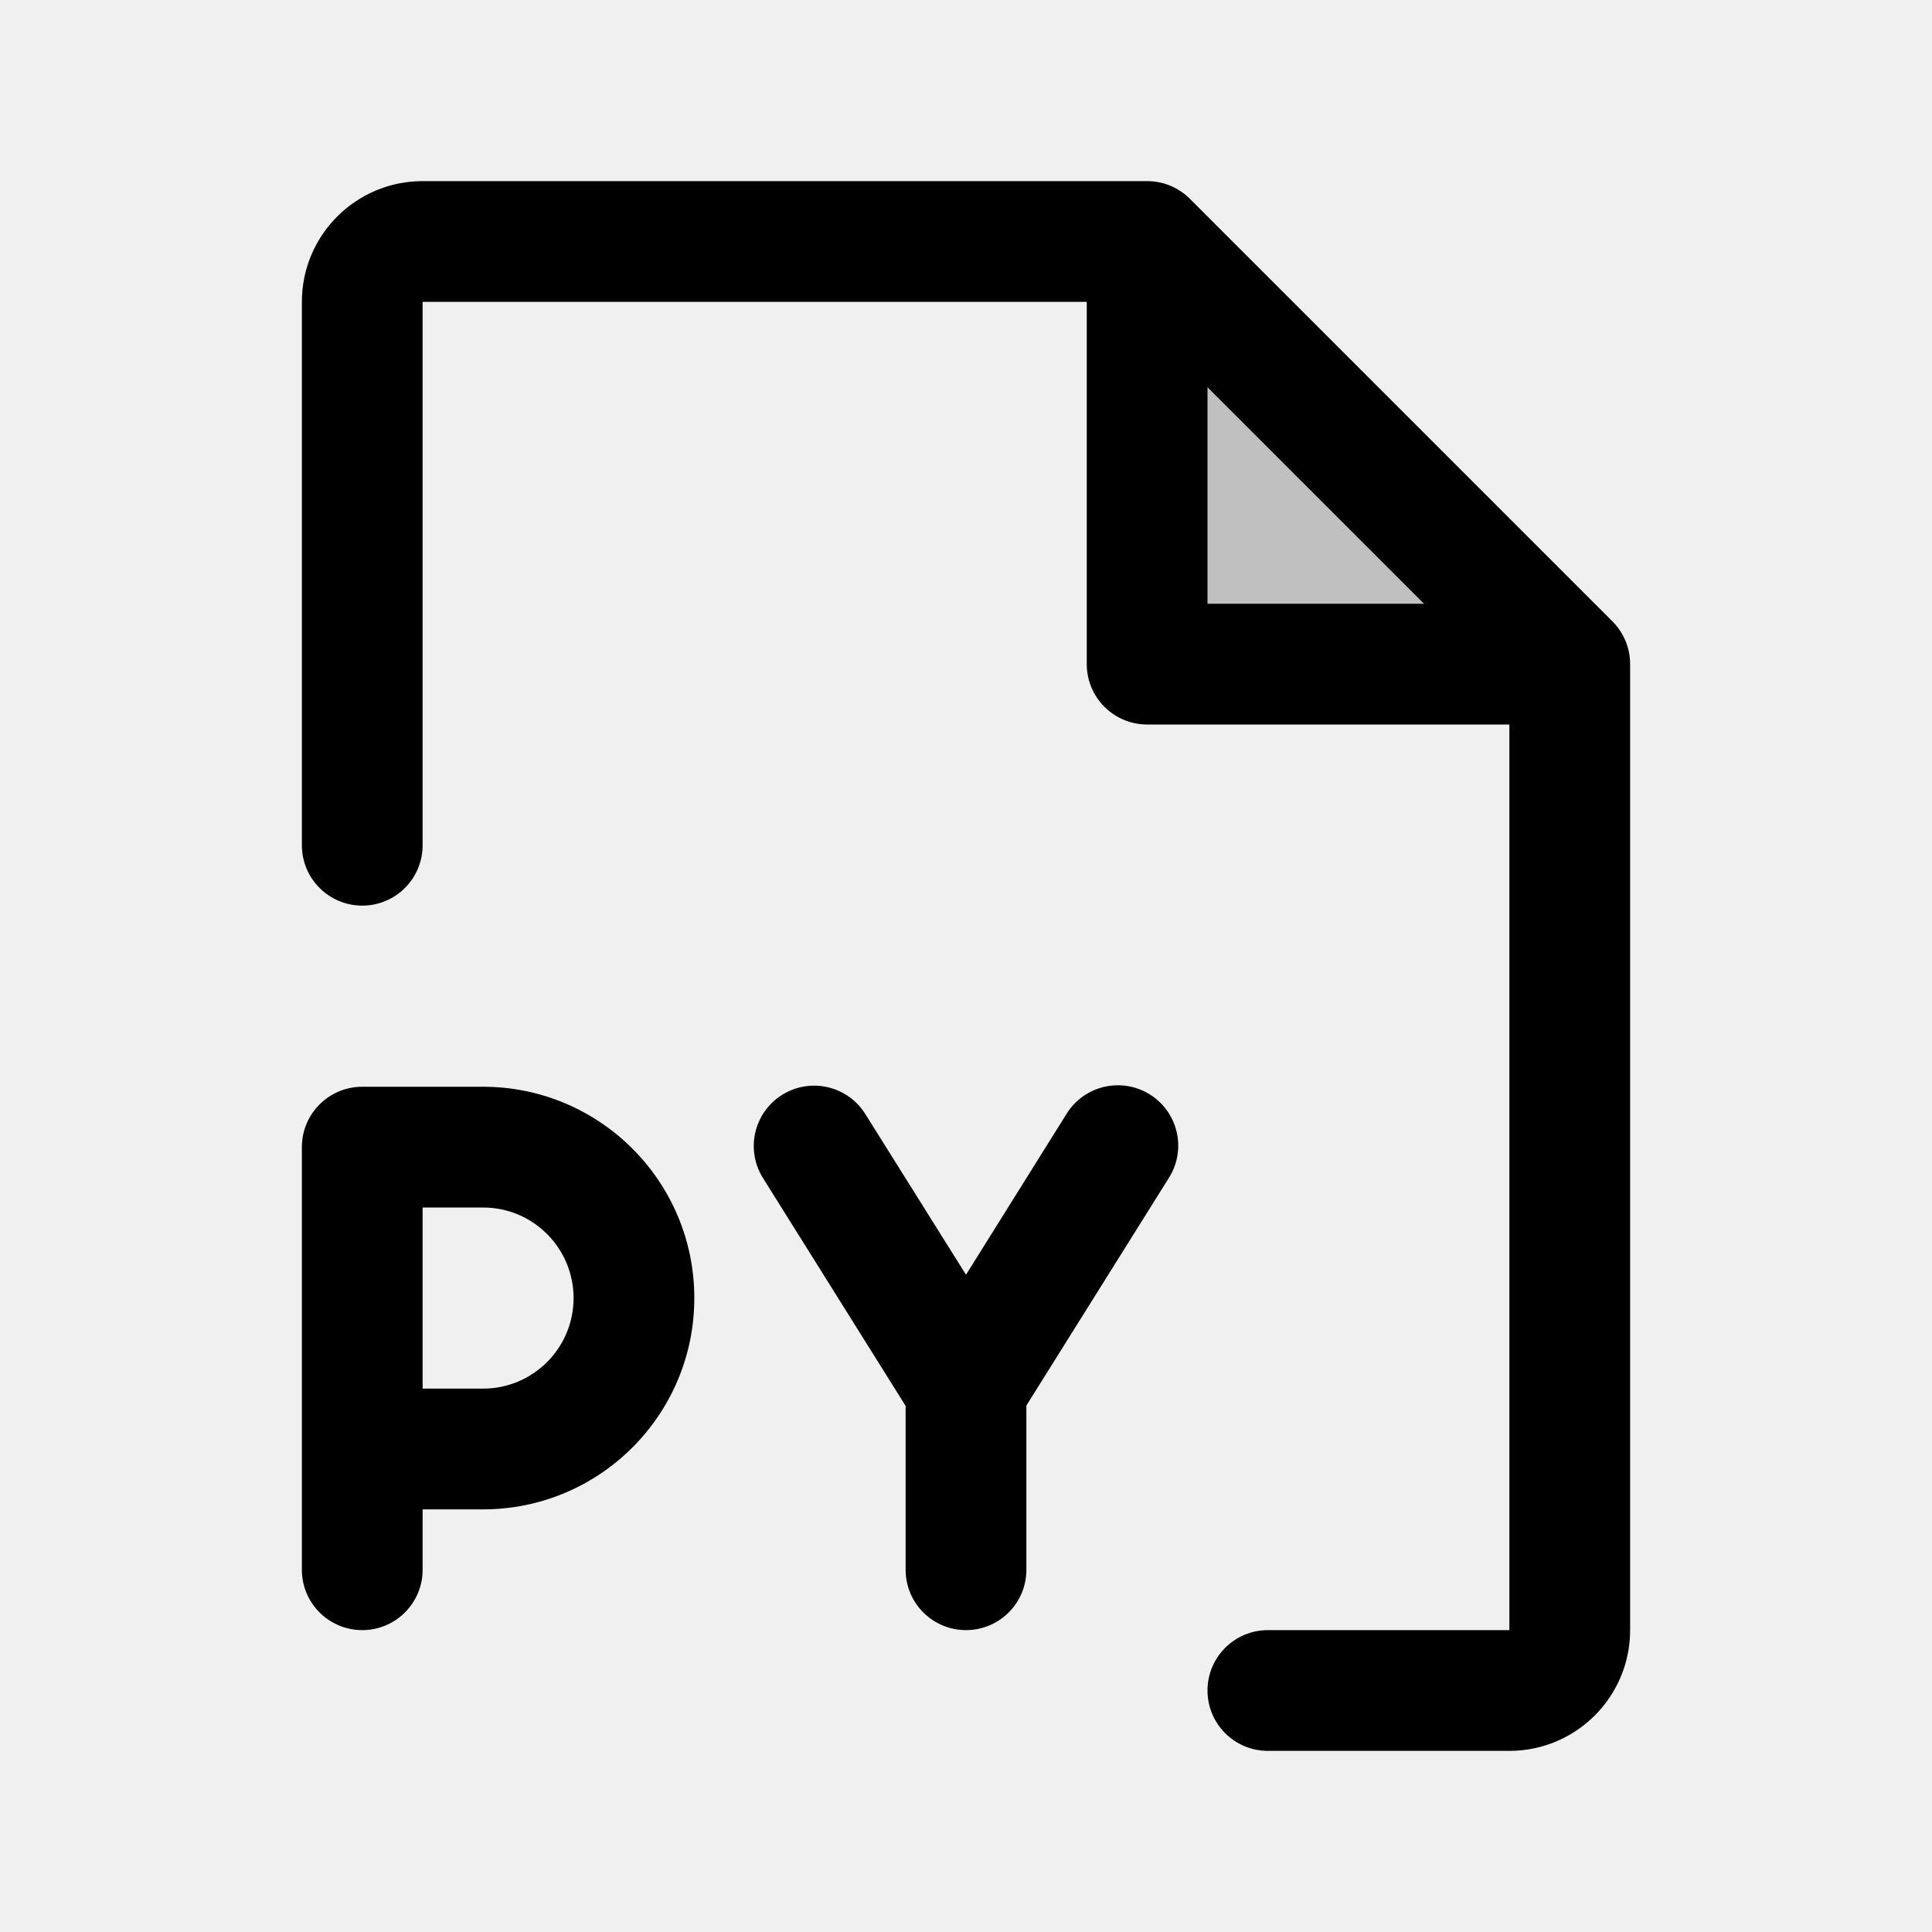
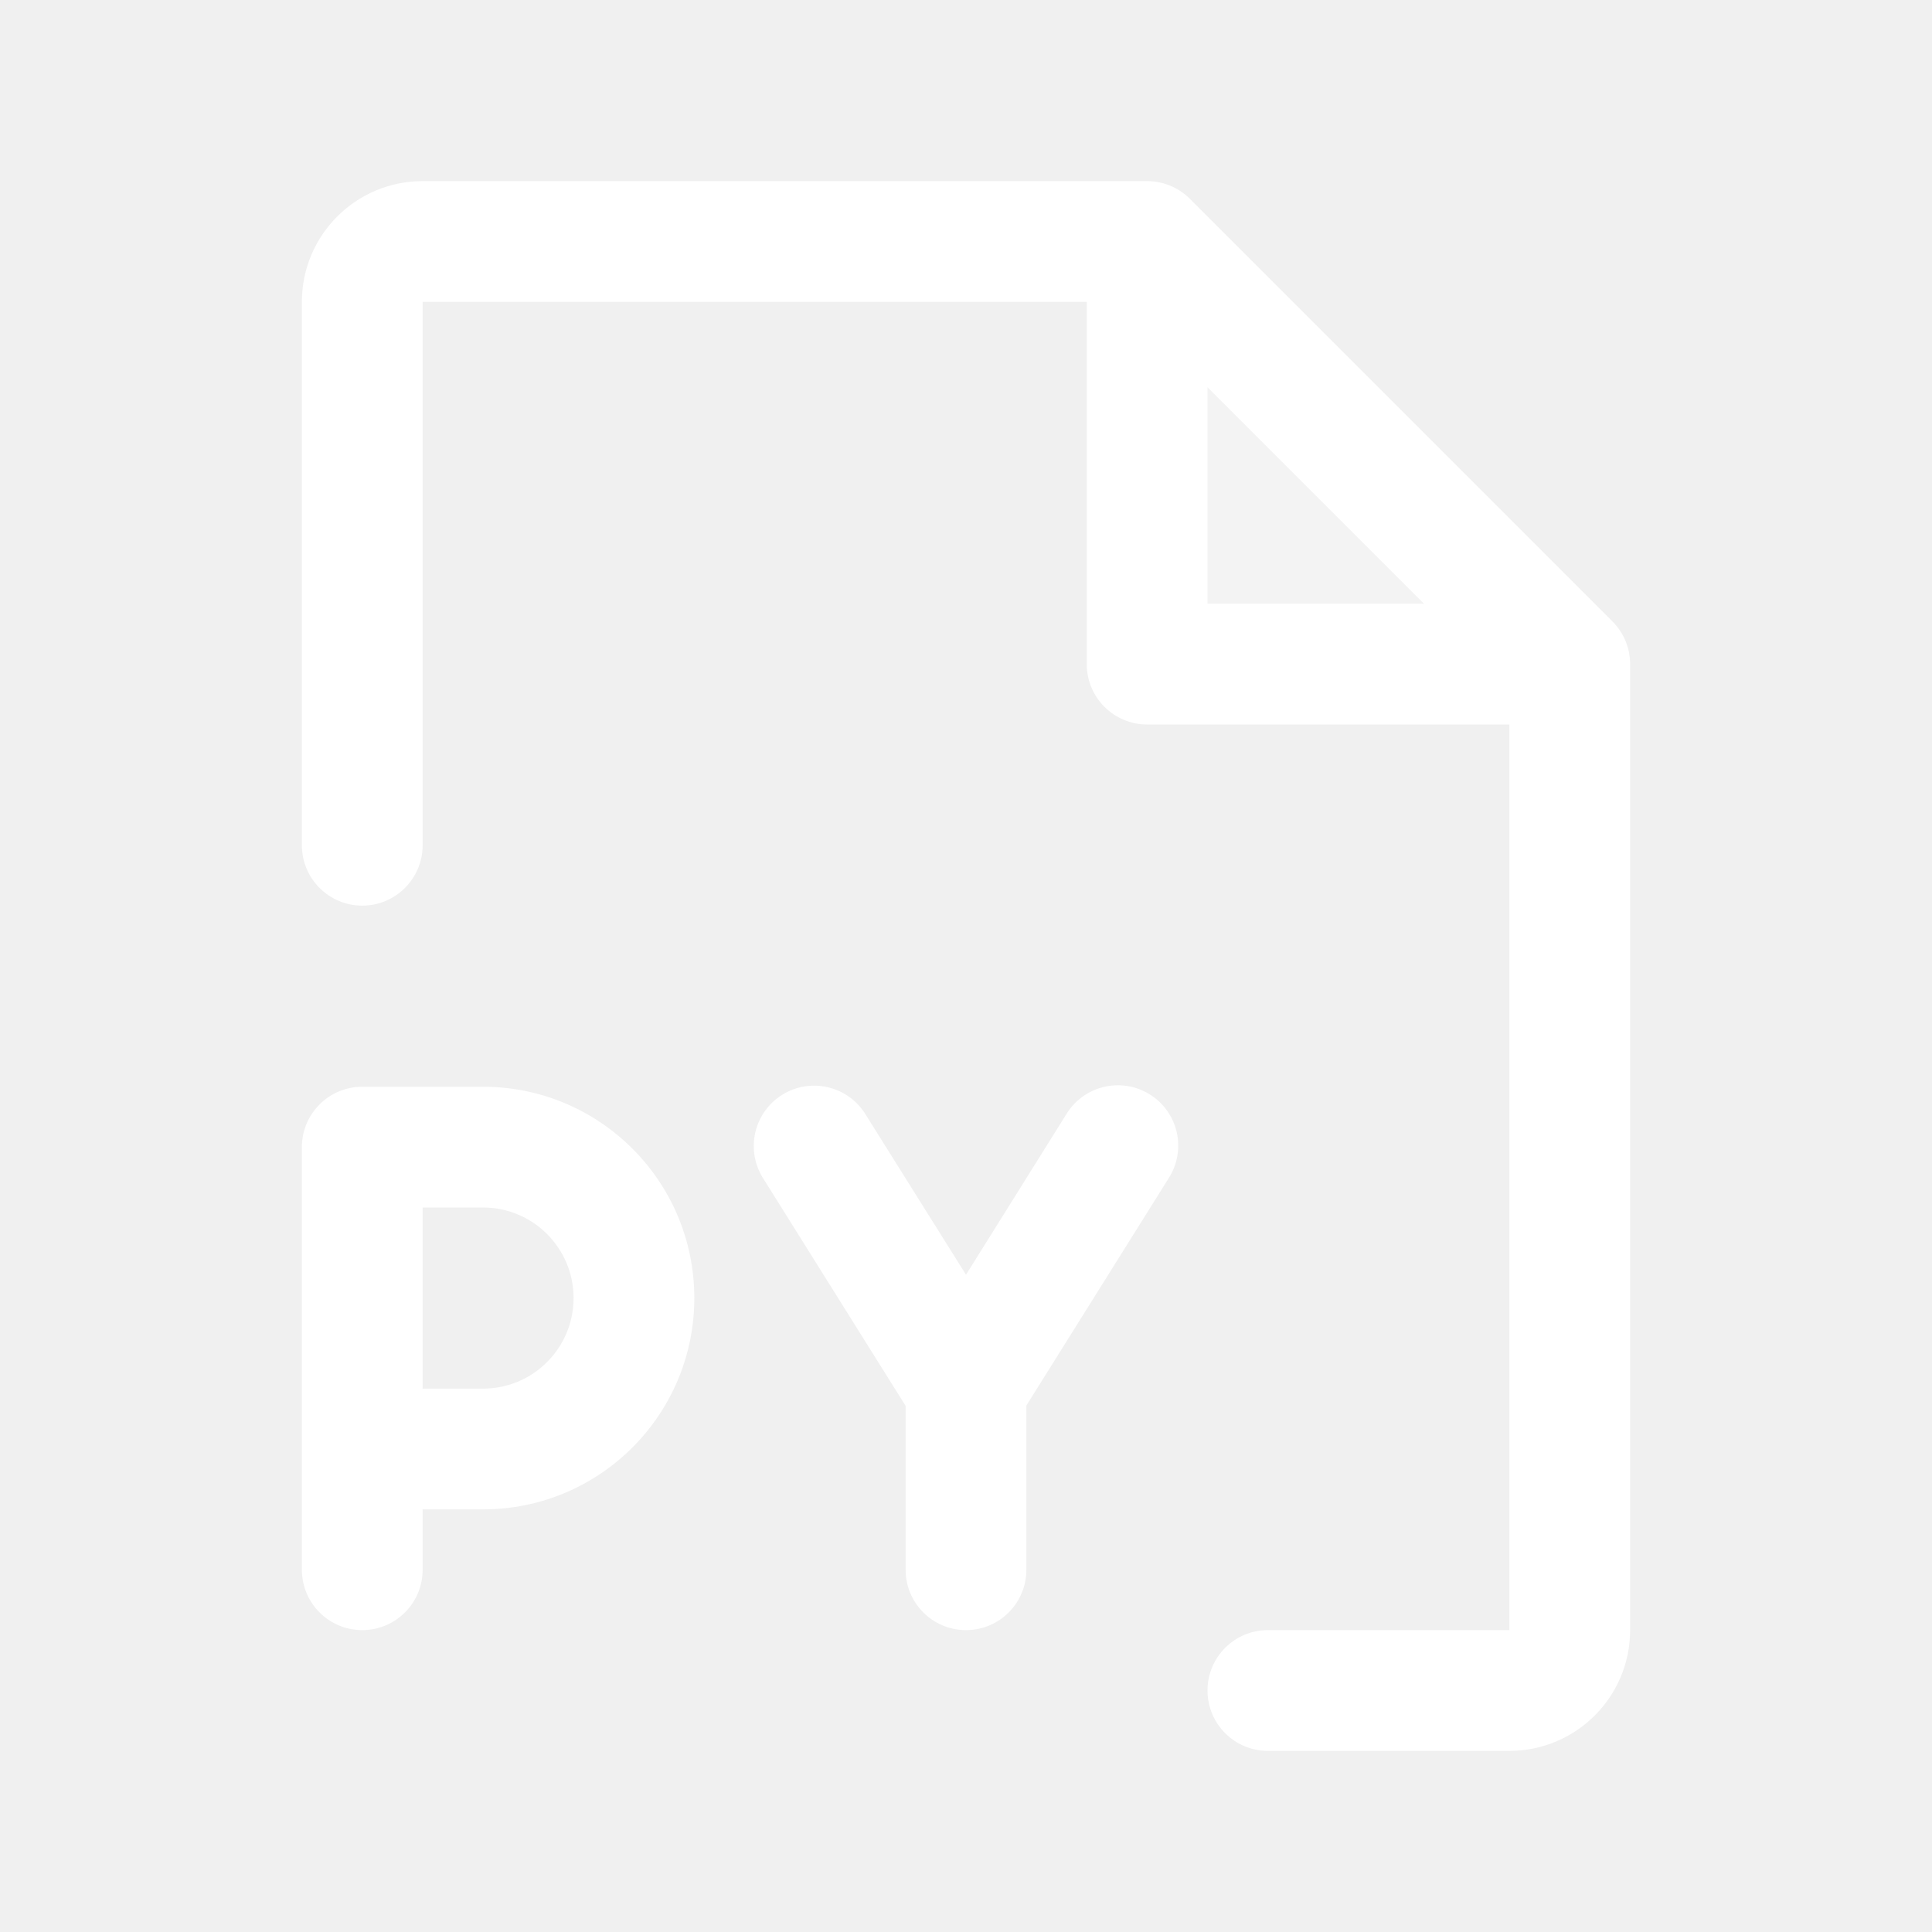
- <svg xmlns="http://www.w3.org/2000/svg" width="256" height="256" viewBox="0 0 256 256" fill="#000">
+ <svg xmlns="http://www.w3.org/2000/svg" width="256" height="256" viewBox="0 0 256 256" fill="#fff">
  <path d="M208,88H152V32Z" opacity="0.2" />
  <path d="M213.66,82.34l-56-56A8,8,0,0,0,152,24H56A16,16,0,0,0,40,40v72a8,8,0,0,0,16,0V40h88V88a8,8,0,0,0,8,8h48V216H168a8,8,0,0,0,0,16h32a16,16,0,0,0,16-16V88A8,8,0,0,0,213.66,82.34ZM160,51.31,188.69,80H160ZM64,144H48a8,8,0,0,0-8,8v56a8,8,0,0,0,16,0v-8h8a28,28,0,0,0,0-56Zm0,40H56V160h8a12,12,0,0,1,0,24Zm90.78-27.76-18.78,30V208a8,8,0,0,1-16,0V186.29l-18.78-30a8,8,0,1,1,13.56-8.48L128,168.91l13.22-21.15a8,8,0,1,1,13.56,8.48Z" />
</svg>
